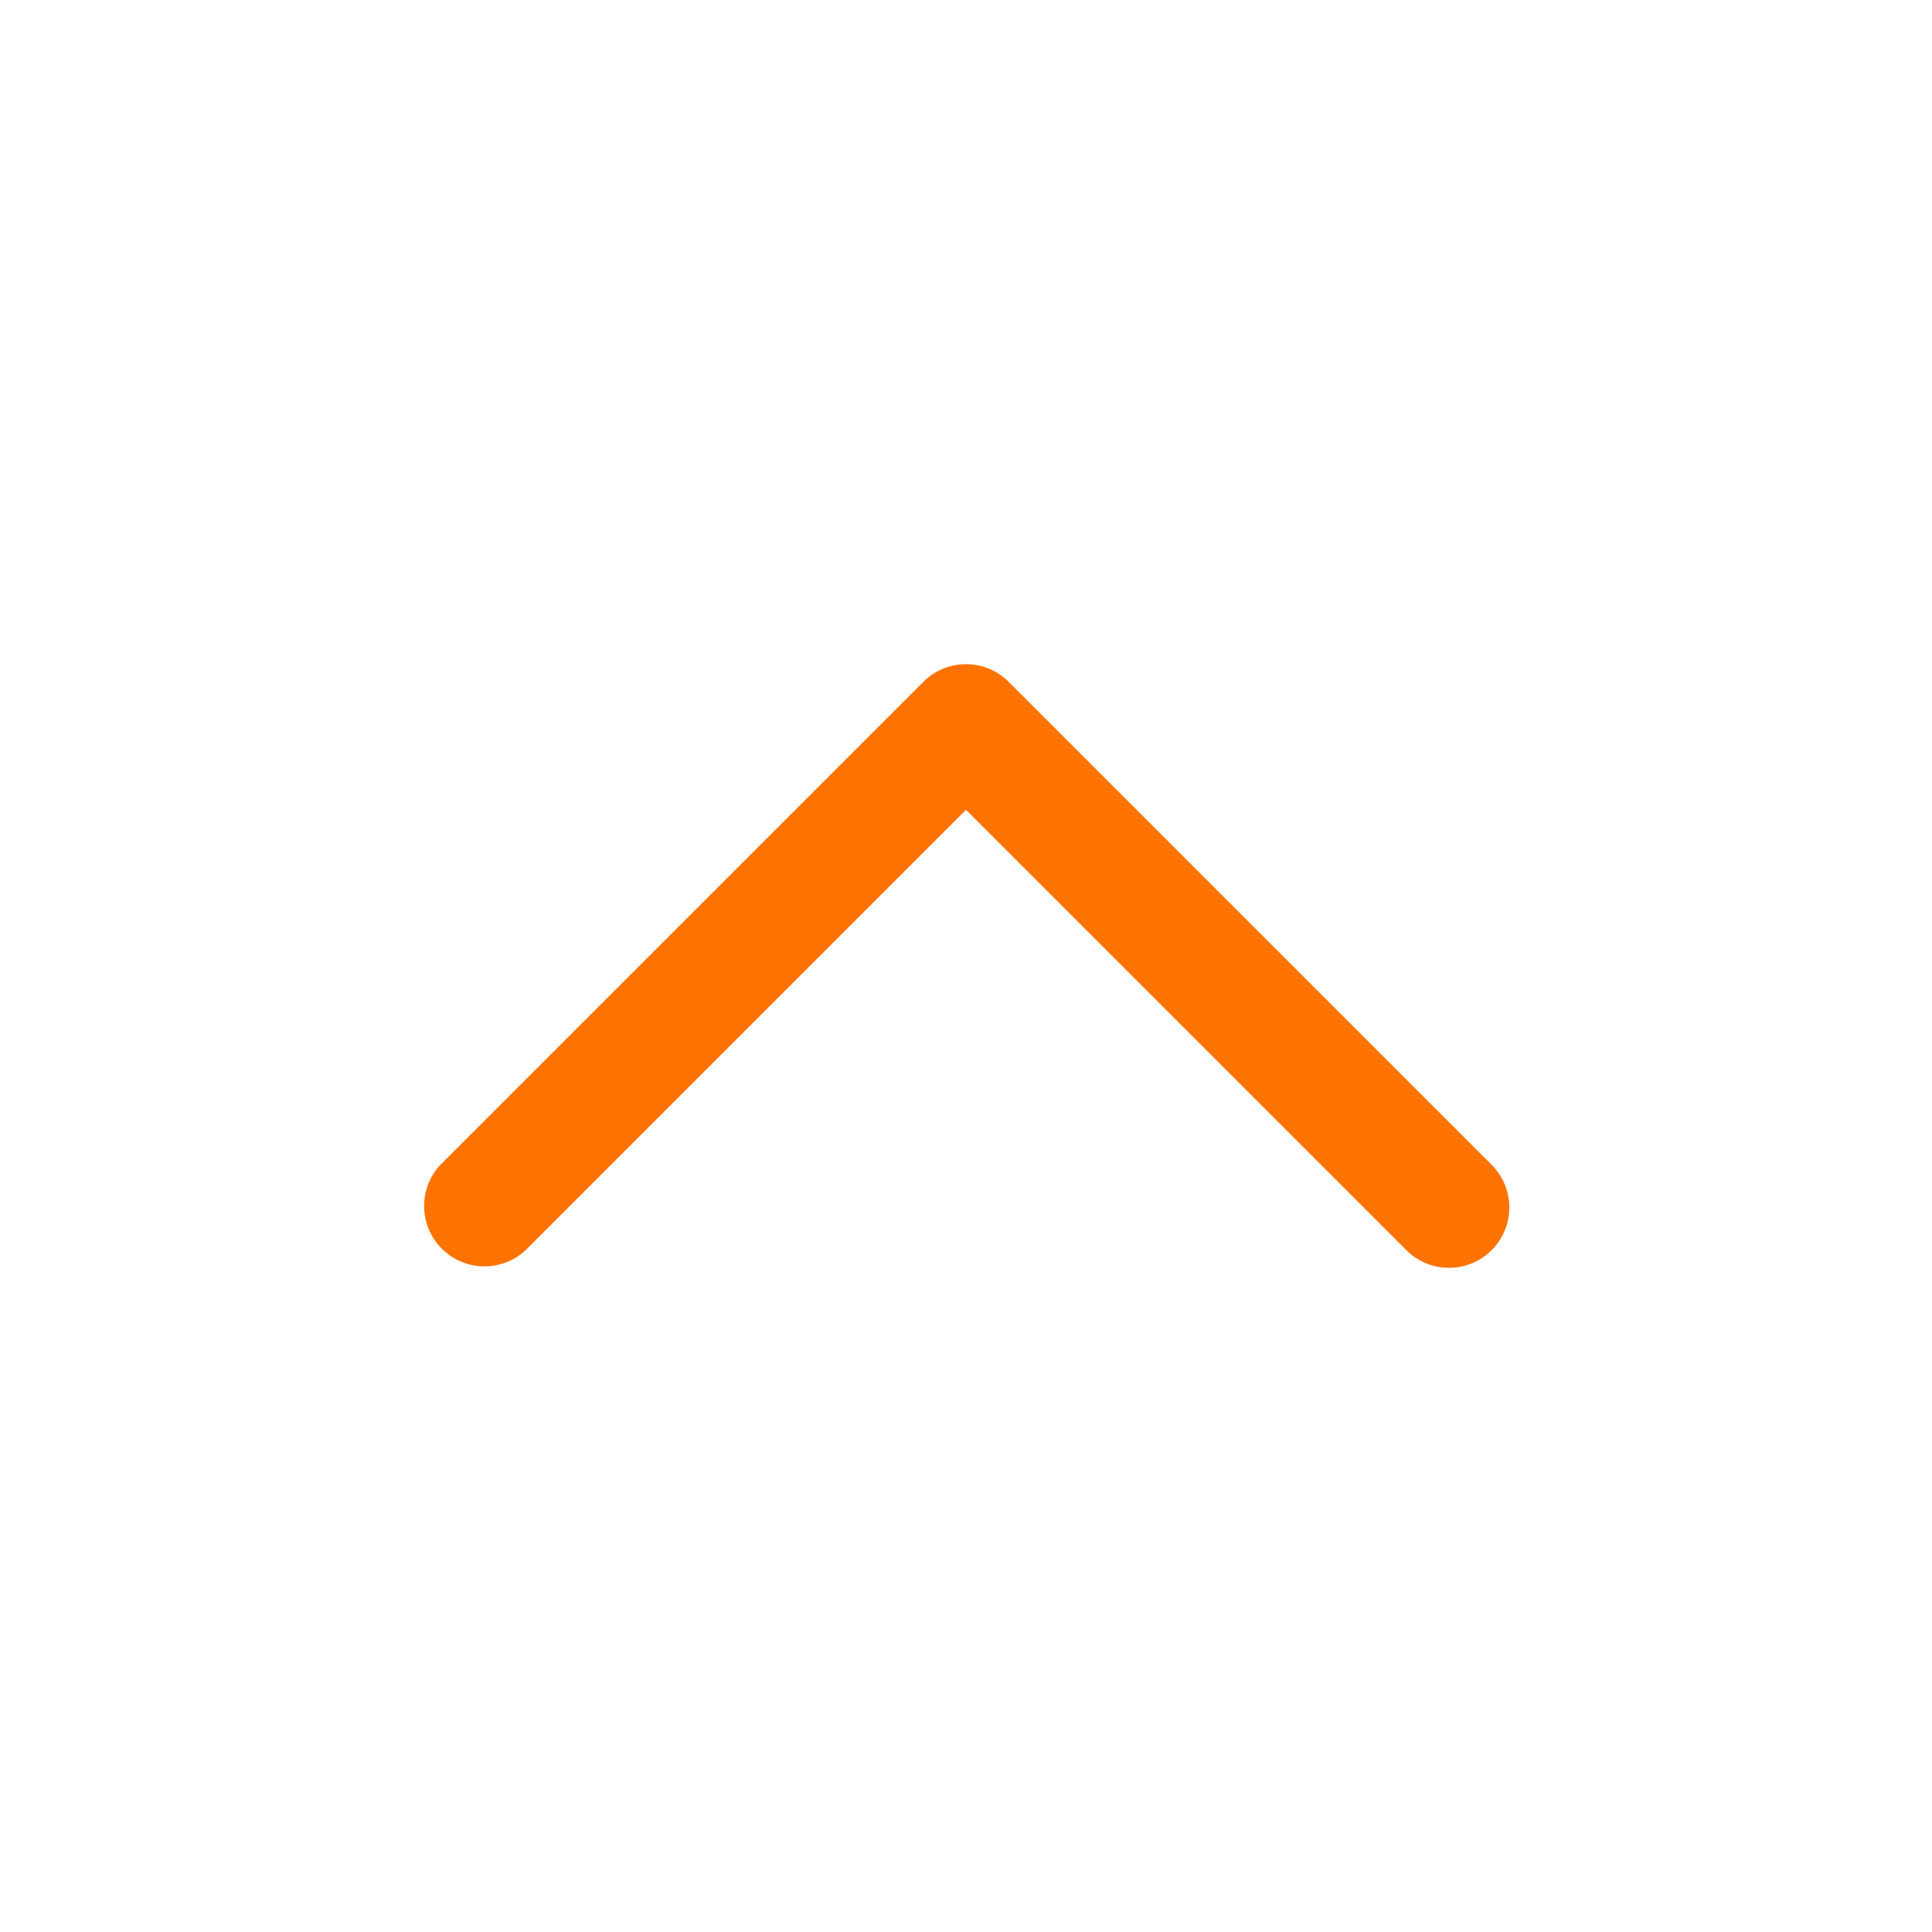
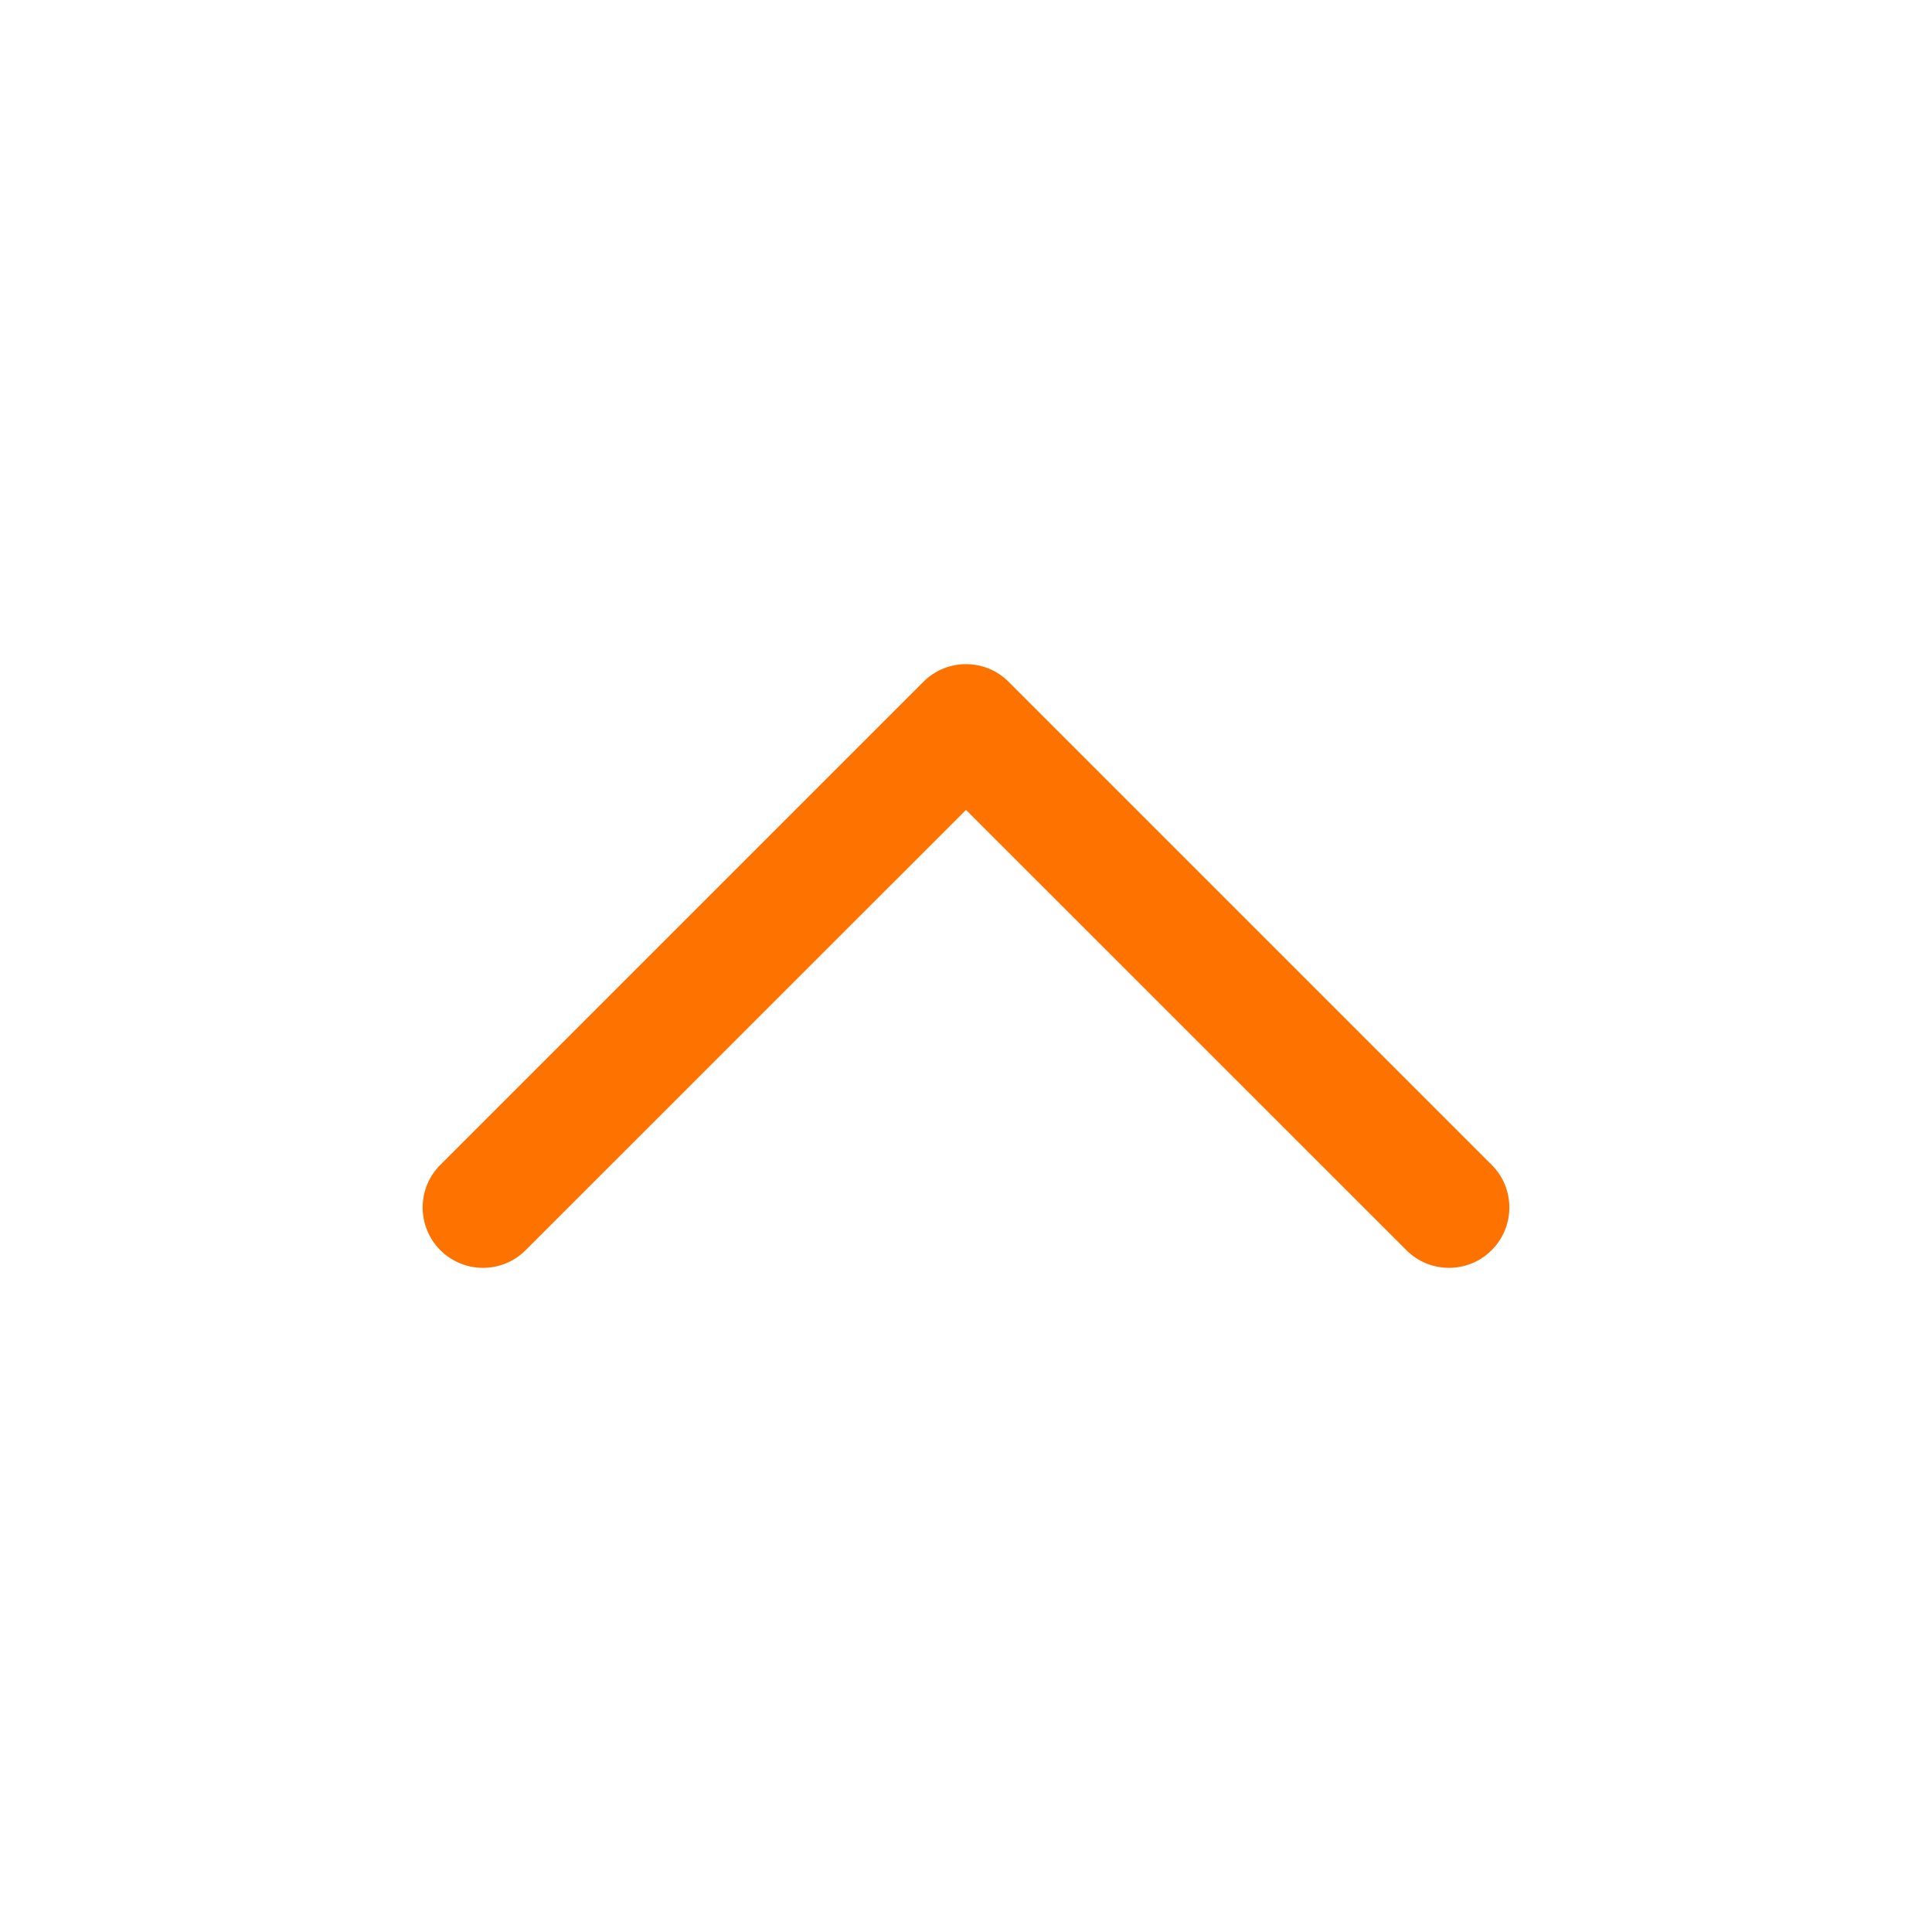
- <svg xmlns="http://www.w3.org/2000/svg" width="24" height="24" fill="none">
-   <path fill-rule="evenodd" clip-rule="evenodd" d="M18.53 15.53a.75.75 0 01-1.06 0L12 10.06l-5.47 5.47a.75.75 0 01-1.06-1.06l6-6a.75.75 0 011.06 0l6 6a.75.75 0 010 1.06z" fill="#FE7300" />
+ <svg xmlns="http://www.w3.org/2000/svg" width="24" height="24" viewBox="0 0 24 24" fill="none">
+   <path fill-rule="evenodd" clip-rule="evenodd" d="M18.53 15.53C18.237 15.823 17.763 15.823 17.47 15.53L12 10.061L6.53 15.53C6.237 15.823 5.763 15.823 5.47 15.53C5.177 15.237 5.177 14.763 5.47 14.47L11.47 8.47C11.763 8.177 12.237 8.177 12.53 8.47L18.53 14.47C18.823 14.763 18.823 15.237 18.53 15.53Z" fill="#FE7300" />
</svg>
